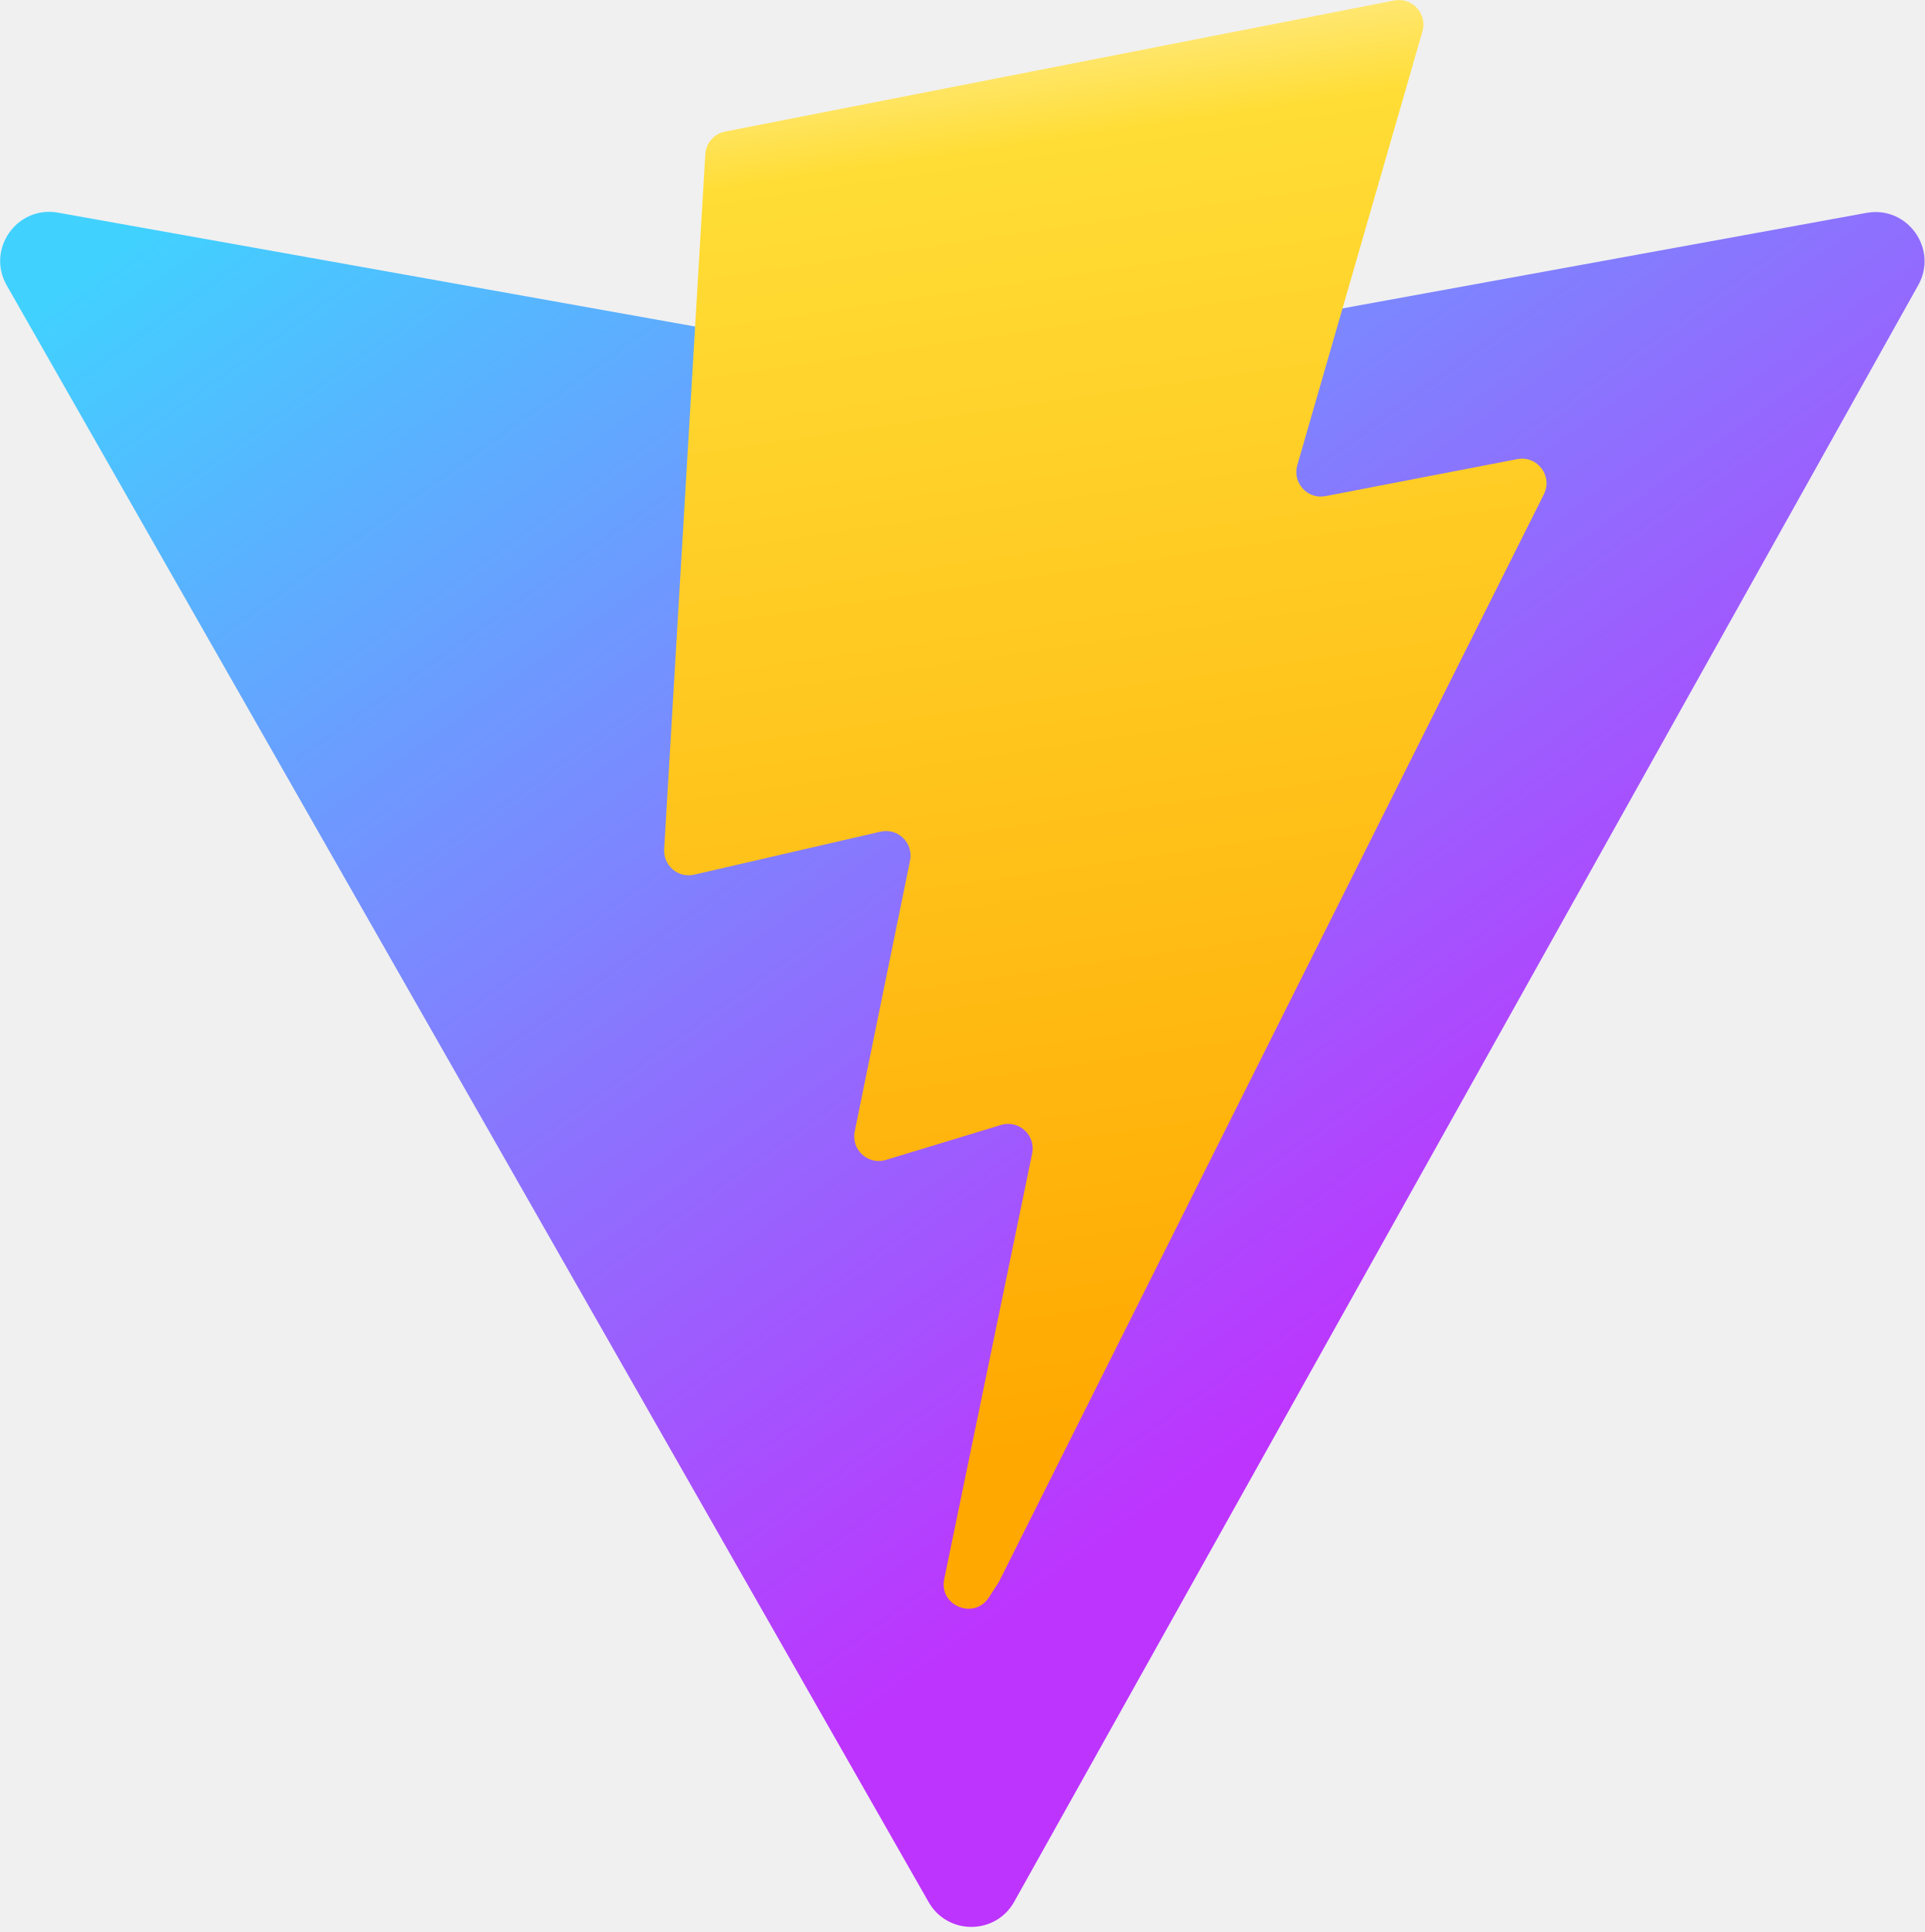
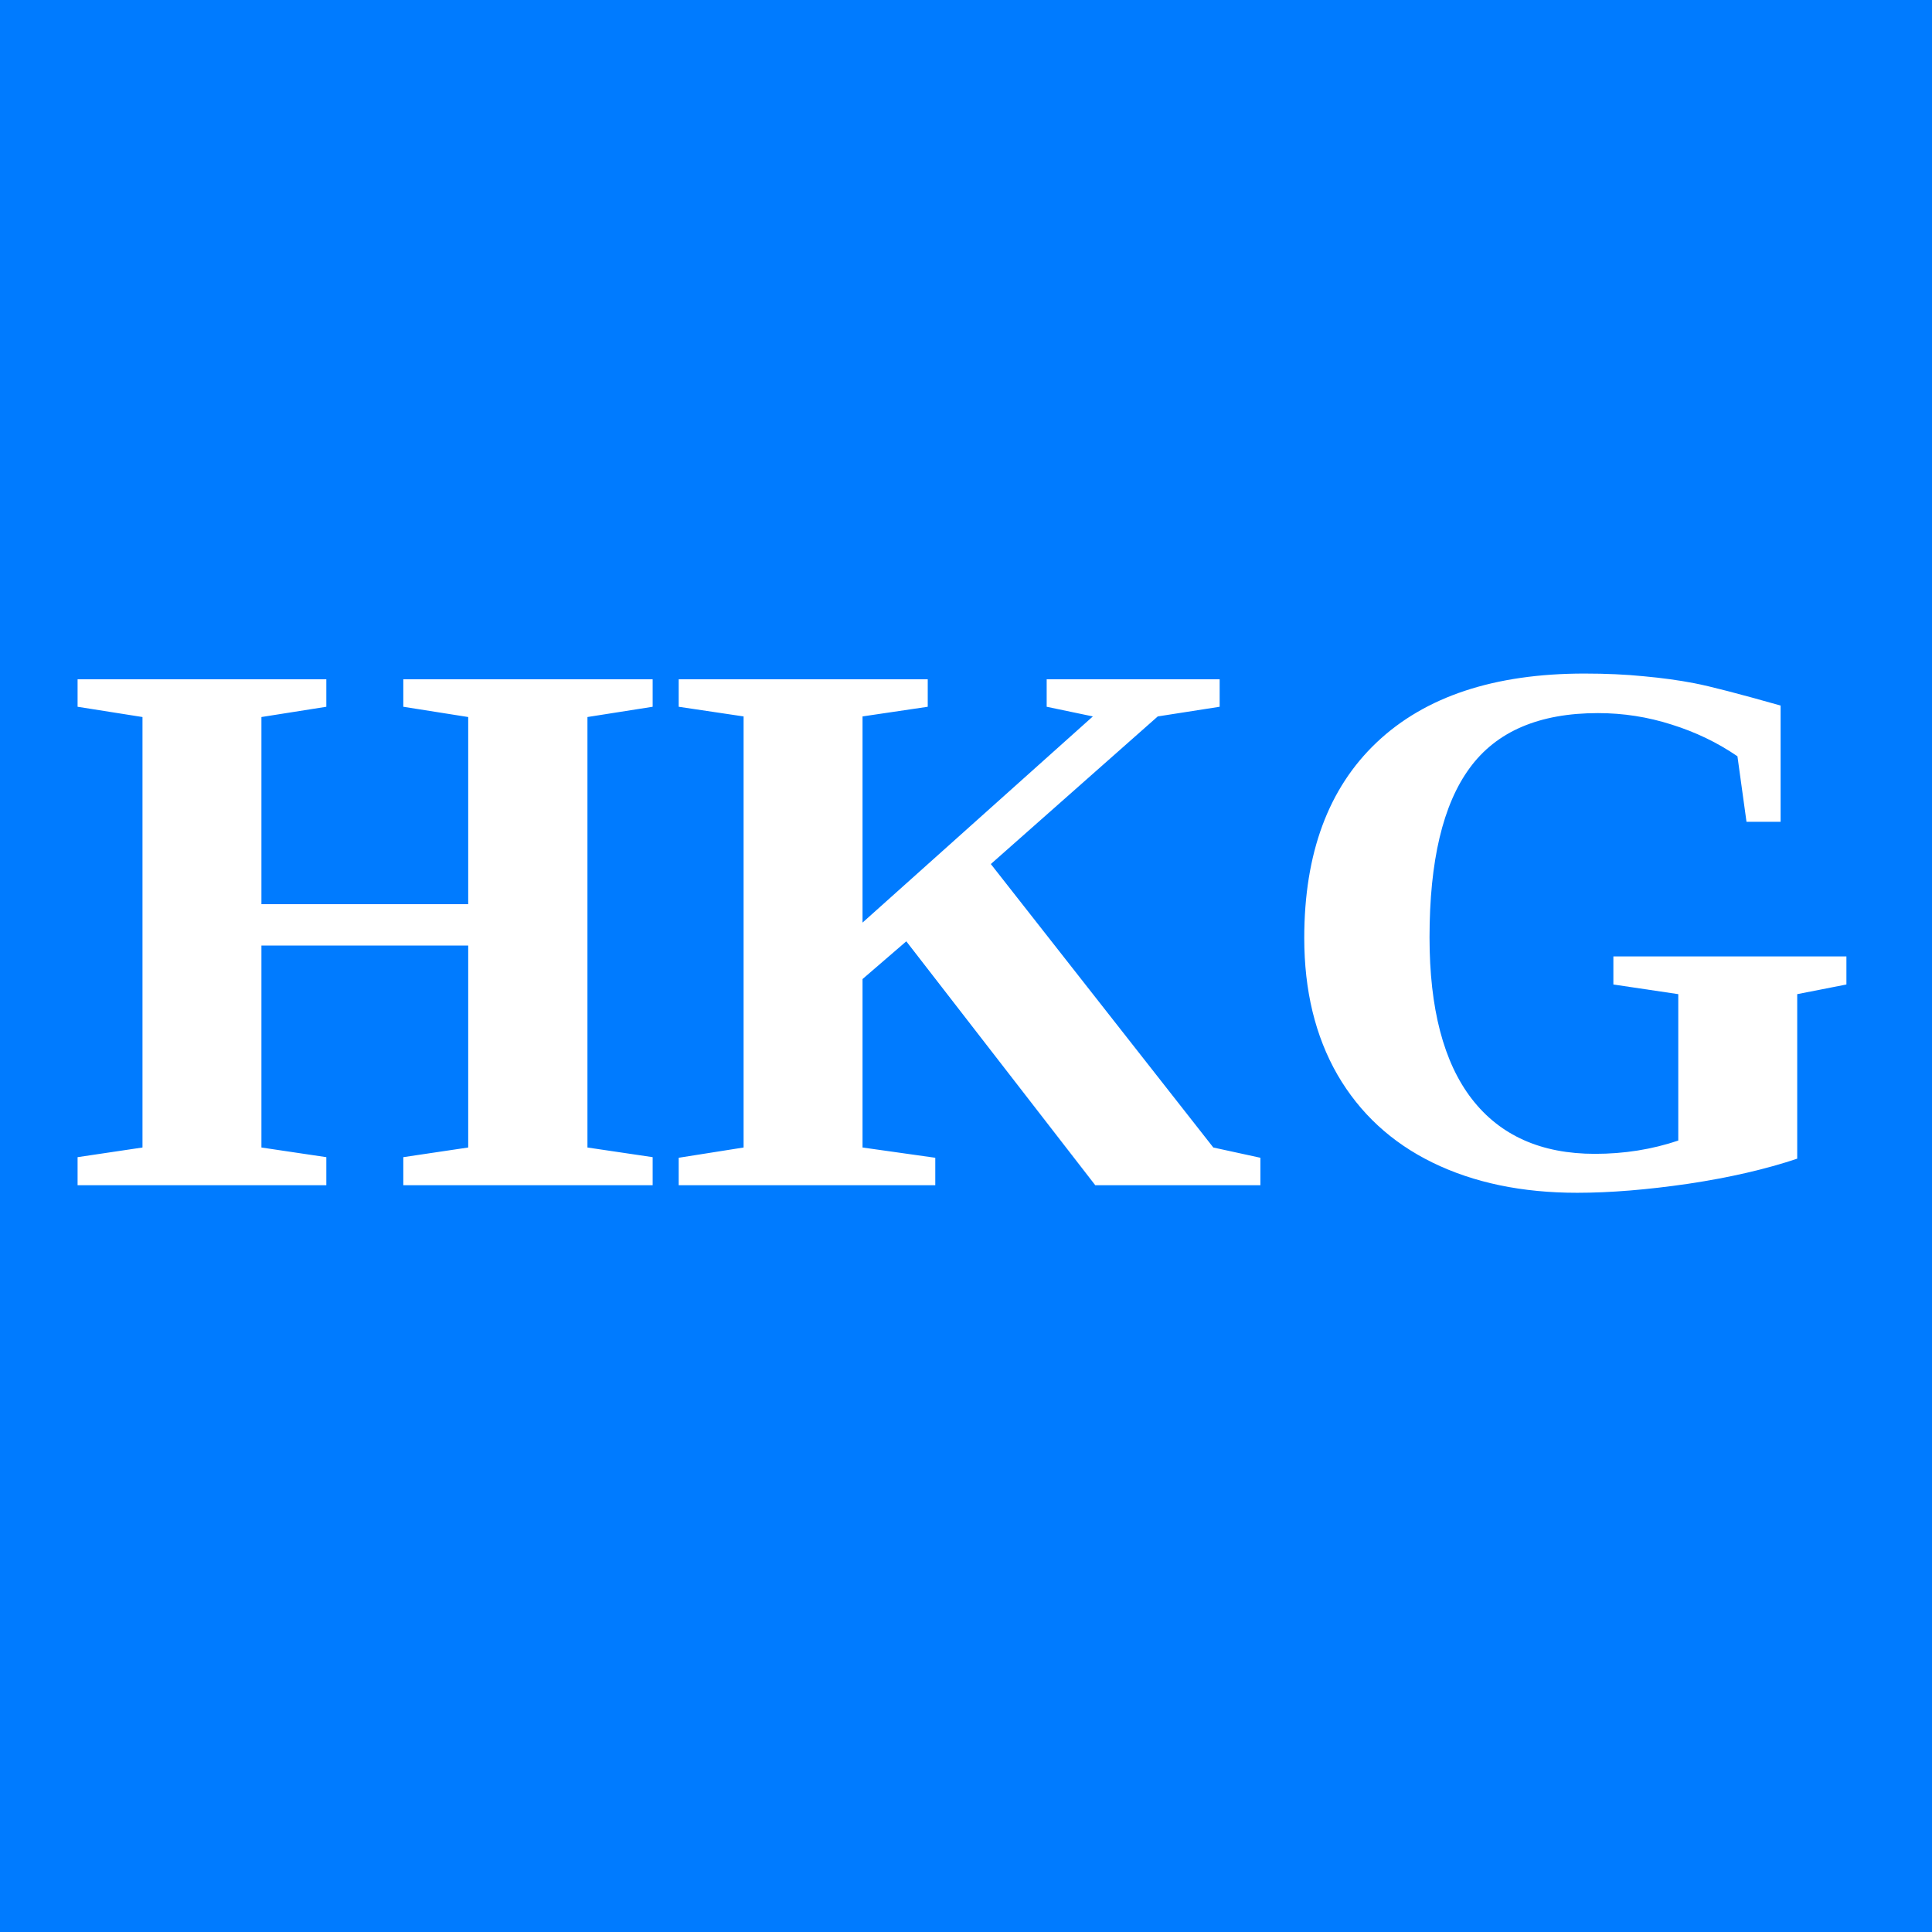
- <svg xmlns="http://www.w3.org/2000/svg" aria-hidden="true" role="img" class="iconify iconify--logos" width="31.88" height="32" preserveAspectRatio="xMidYMid meet" viewBox="0 0 256 257">
-   <defs>
-     <linearGradient id="IconifyId1813088fe1fbc01fb466" x1="-.828%" x2="57.636%" y1="7.652%" y2="78.411%">
-       <stop offset="0%" stop-color="#41D1FF" />
-       <stop offset="100%" stop-color="#BD34FE" />
-     </linearGradient>
-     <linearGradient id="IconifyId1813088fe1fbc01fb467" x1="43.376%" x2="50.316%" y1="2.242%" y2="89.03%">
-       <stop offset="0%" stop-color="#FFEA83" />
-       <stop offset="8.333%" stop-color="#FFDD35" />
-       <stop offset="100%" stop-color="#FFA800" />
-     </linearGradient>
-   </defs>
-   <path fill="url(#IconifyId1813088fe1fbc01fb466)" d="M255.153 37.938L134.897 252.976c-2.483 4.44-8.862 4.466-11.382.048L.875 37.958c-2.746-4.814 1.371-10.646 6.827-9.67l120.385 21.517a6.537 6.537 0 0 0 2.322-.004l117.867-21.483c5.438-.991 9.574 4.796 6.877 9.62Z" />
-   <path fill="url(#IconifyId1813088fe1fbc01fb467)" d="M185.432.063L96.44 17.501a3.268 3.268 0 0 0-2.634 3.014l-5.474 92.456a3.268 3.268 0 0 0 3.997 3.378l24.777-5.718c2.318-.535 4.413 1.507 3.936 3.838l-7.361 36.047c-.495 2.426 1.782 4.5 4.151 3.78l15.304-4.649c2.372-.72 4.652 1.36 4.15 3.788l-11.698 56.621c-.732 3.542 3.979 5.473 5.943 2.437l1.313-2.028l72.516-144.72c1.215-2.423-.88-5.186-3.54-4.672l-25.505 4.922c-2.396.462-4.435-1.77-3.759-4.114l16.646-57.705c.677-2.35-1.37-4.583-3.769-4.113Z" />
+ <svg xmlns="http://www.w3.org/2000/svg" width="100" height="100">
+   <rect width="100" height="100" fill="#007bff" />
+   <text x="50%" y="50%" text-anchor="middle" dominant-baseline="middle" font-size="40" font-weight="bold" fill="white">HKG</text>
</svg>
